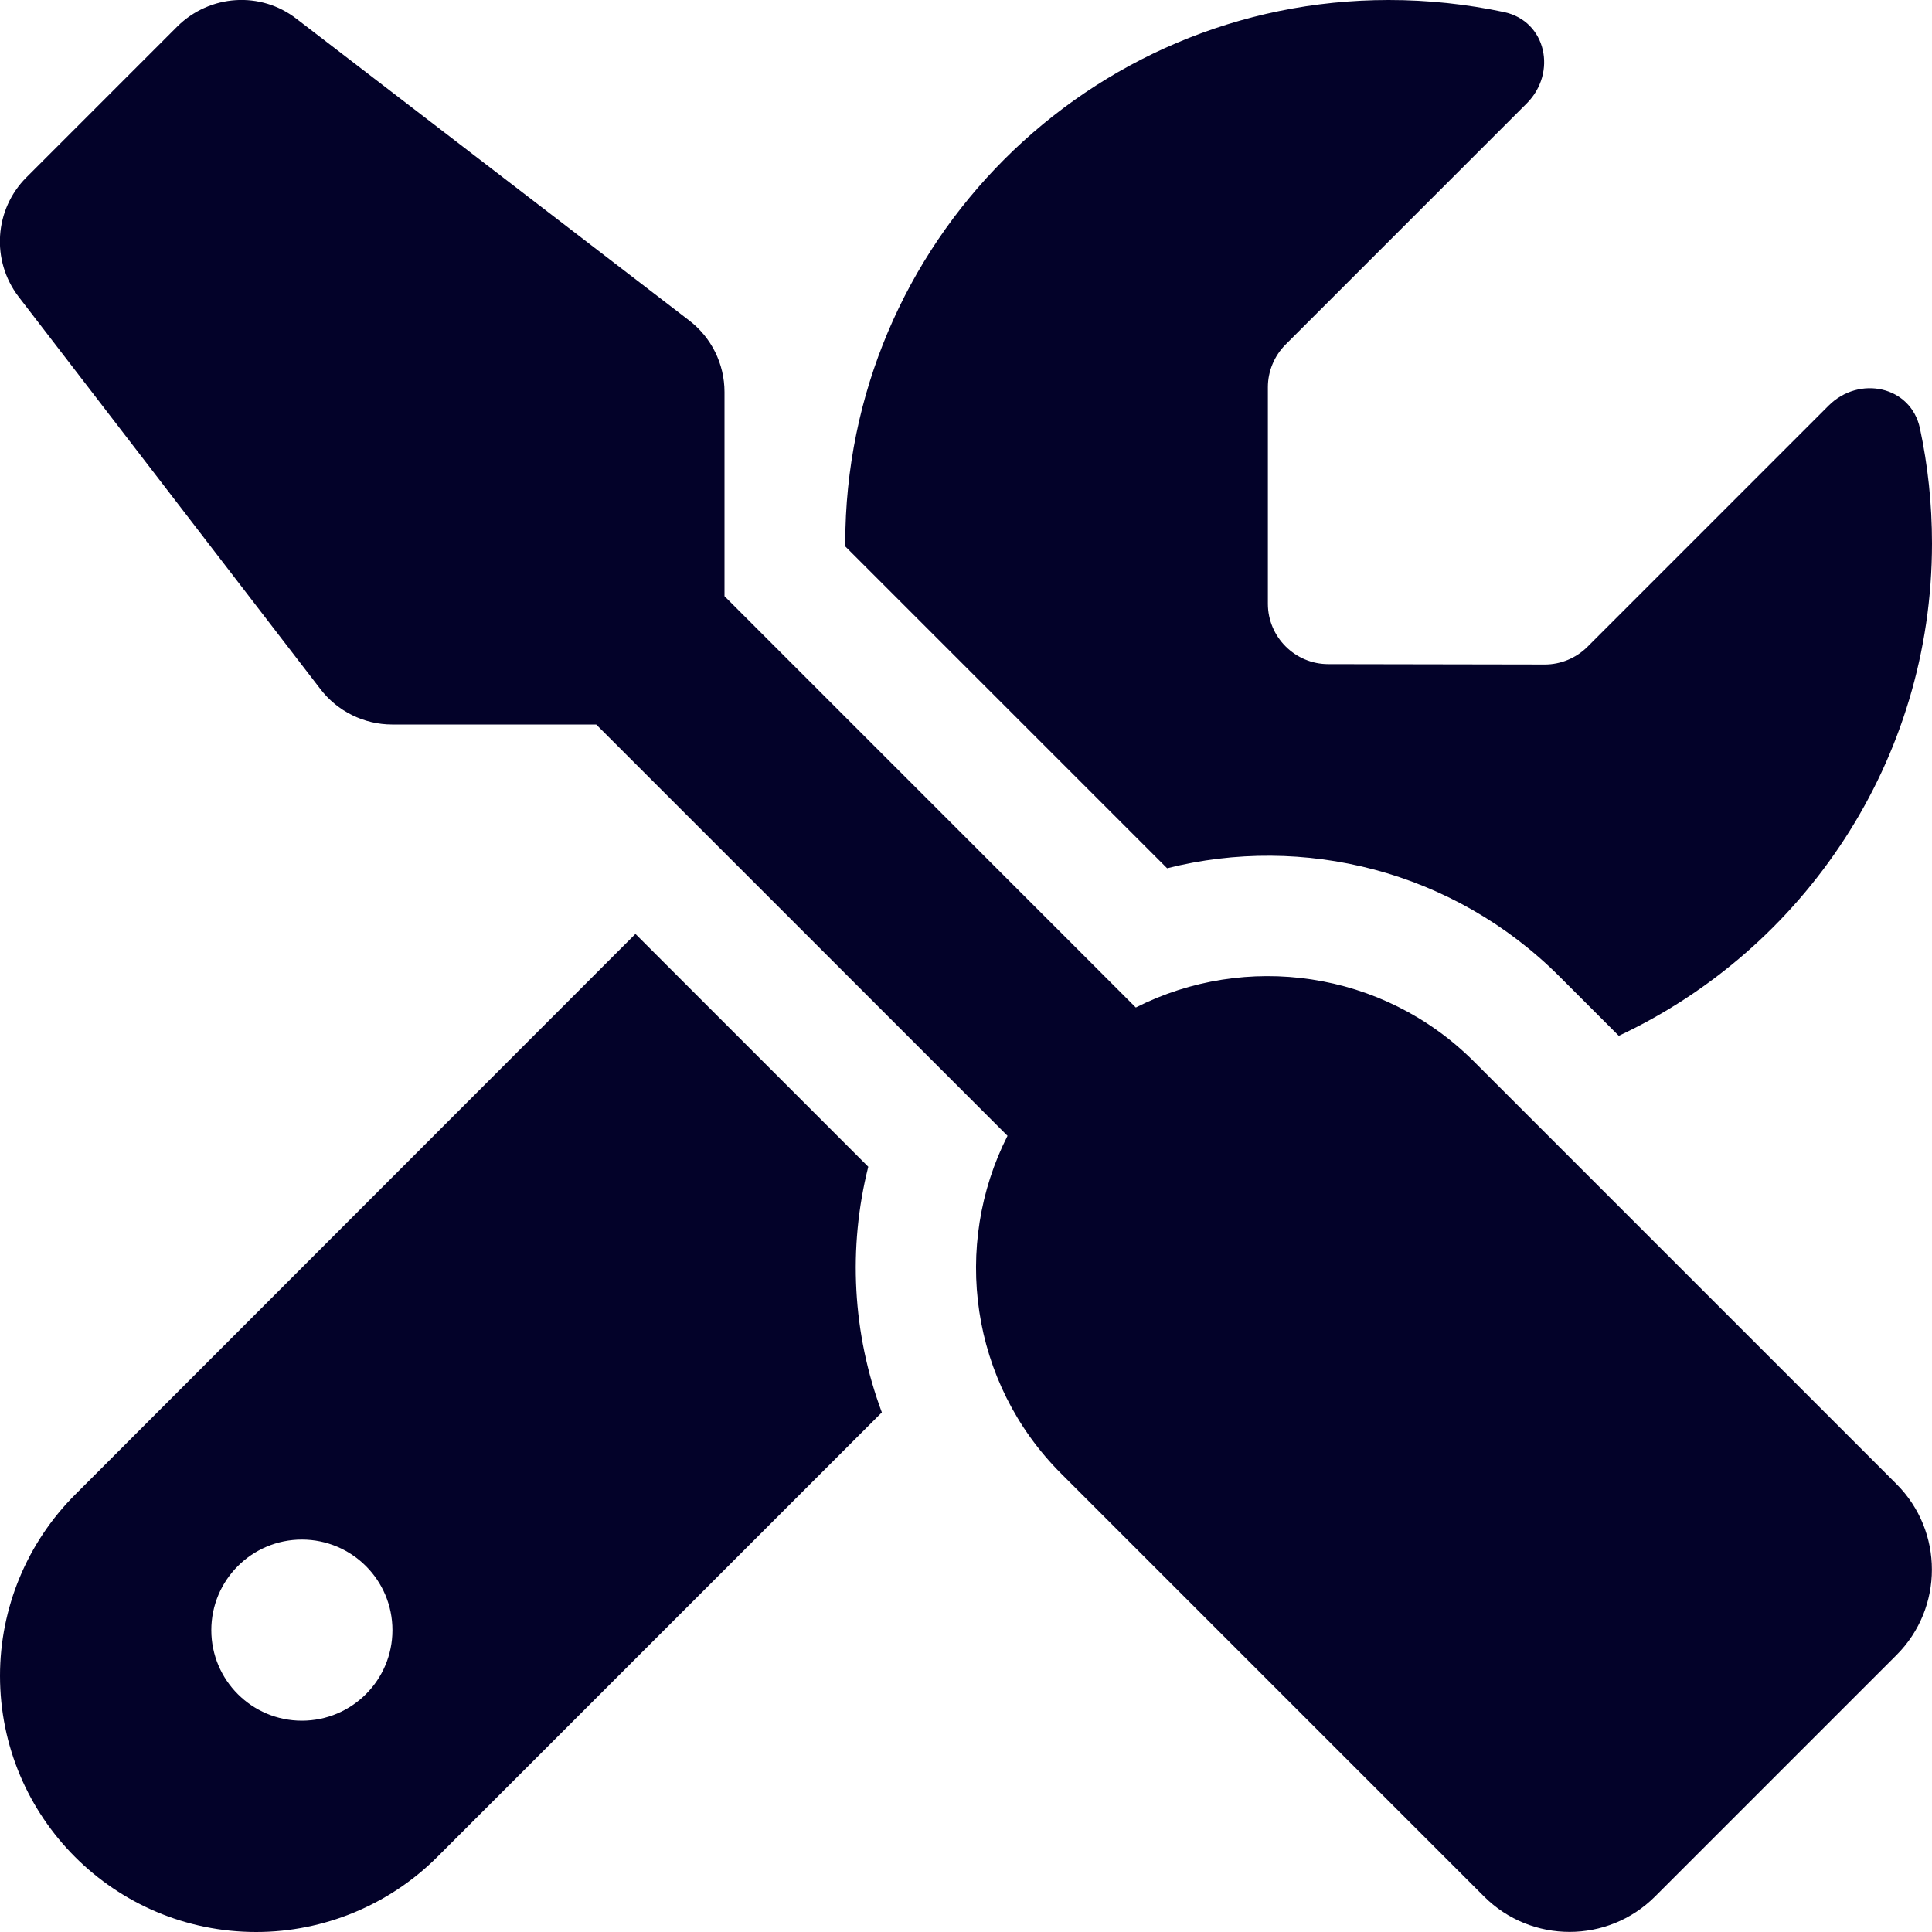
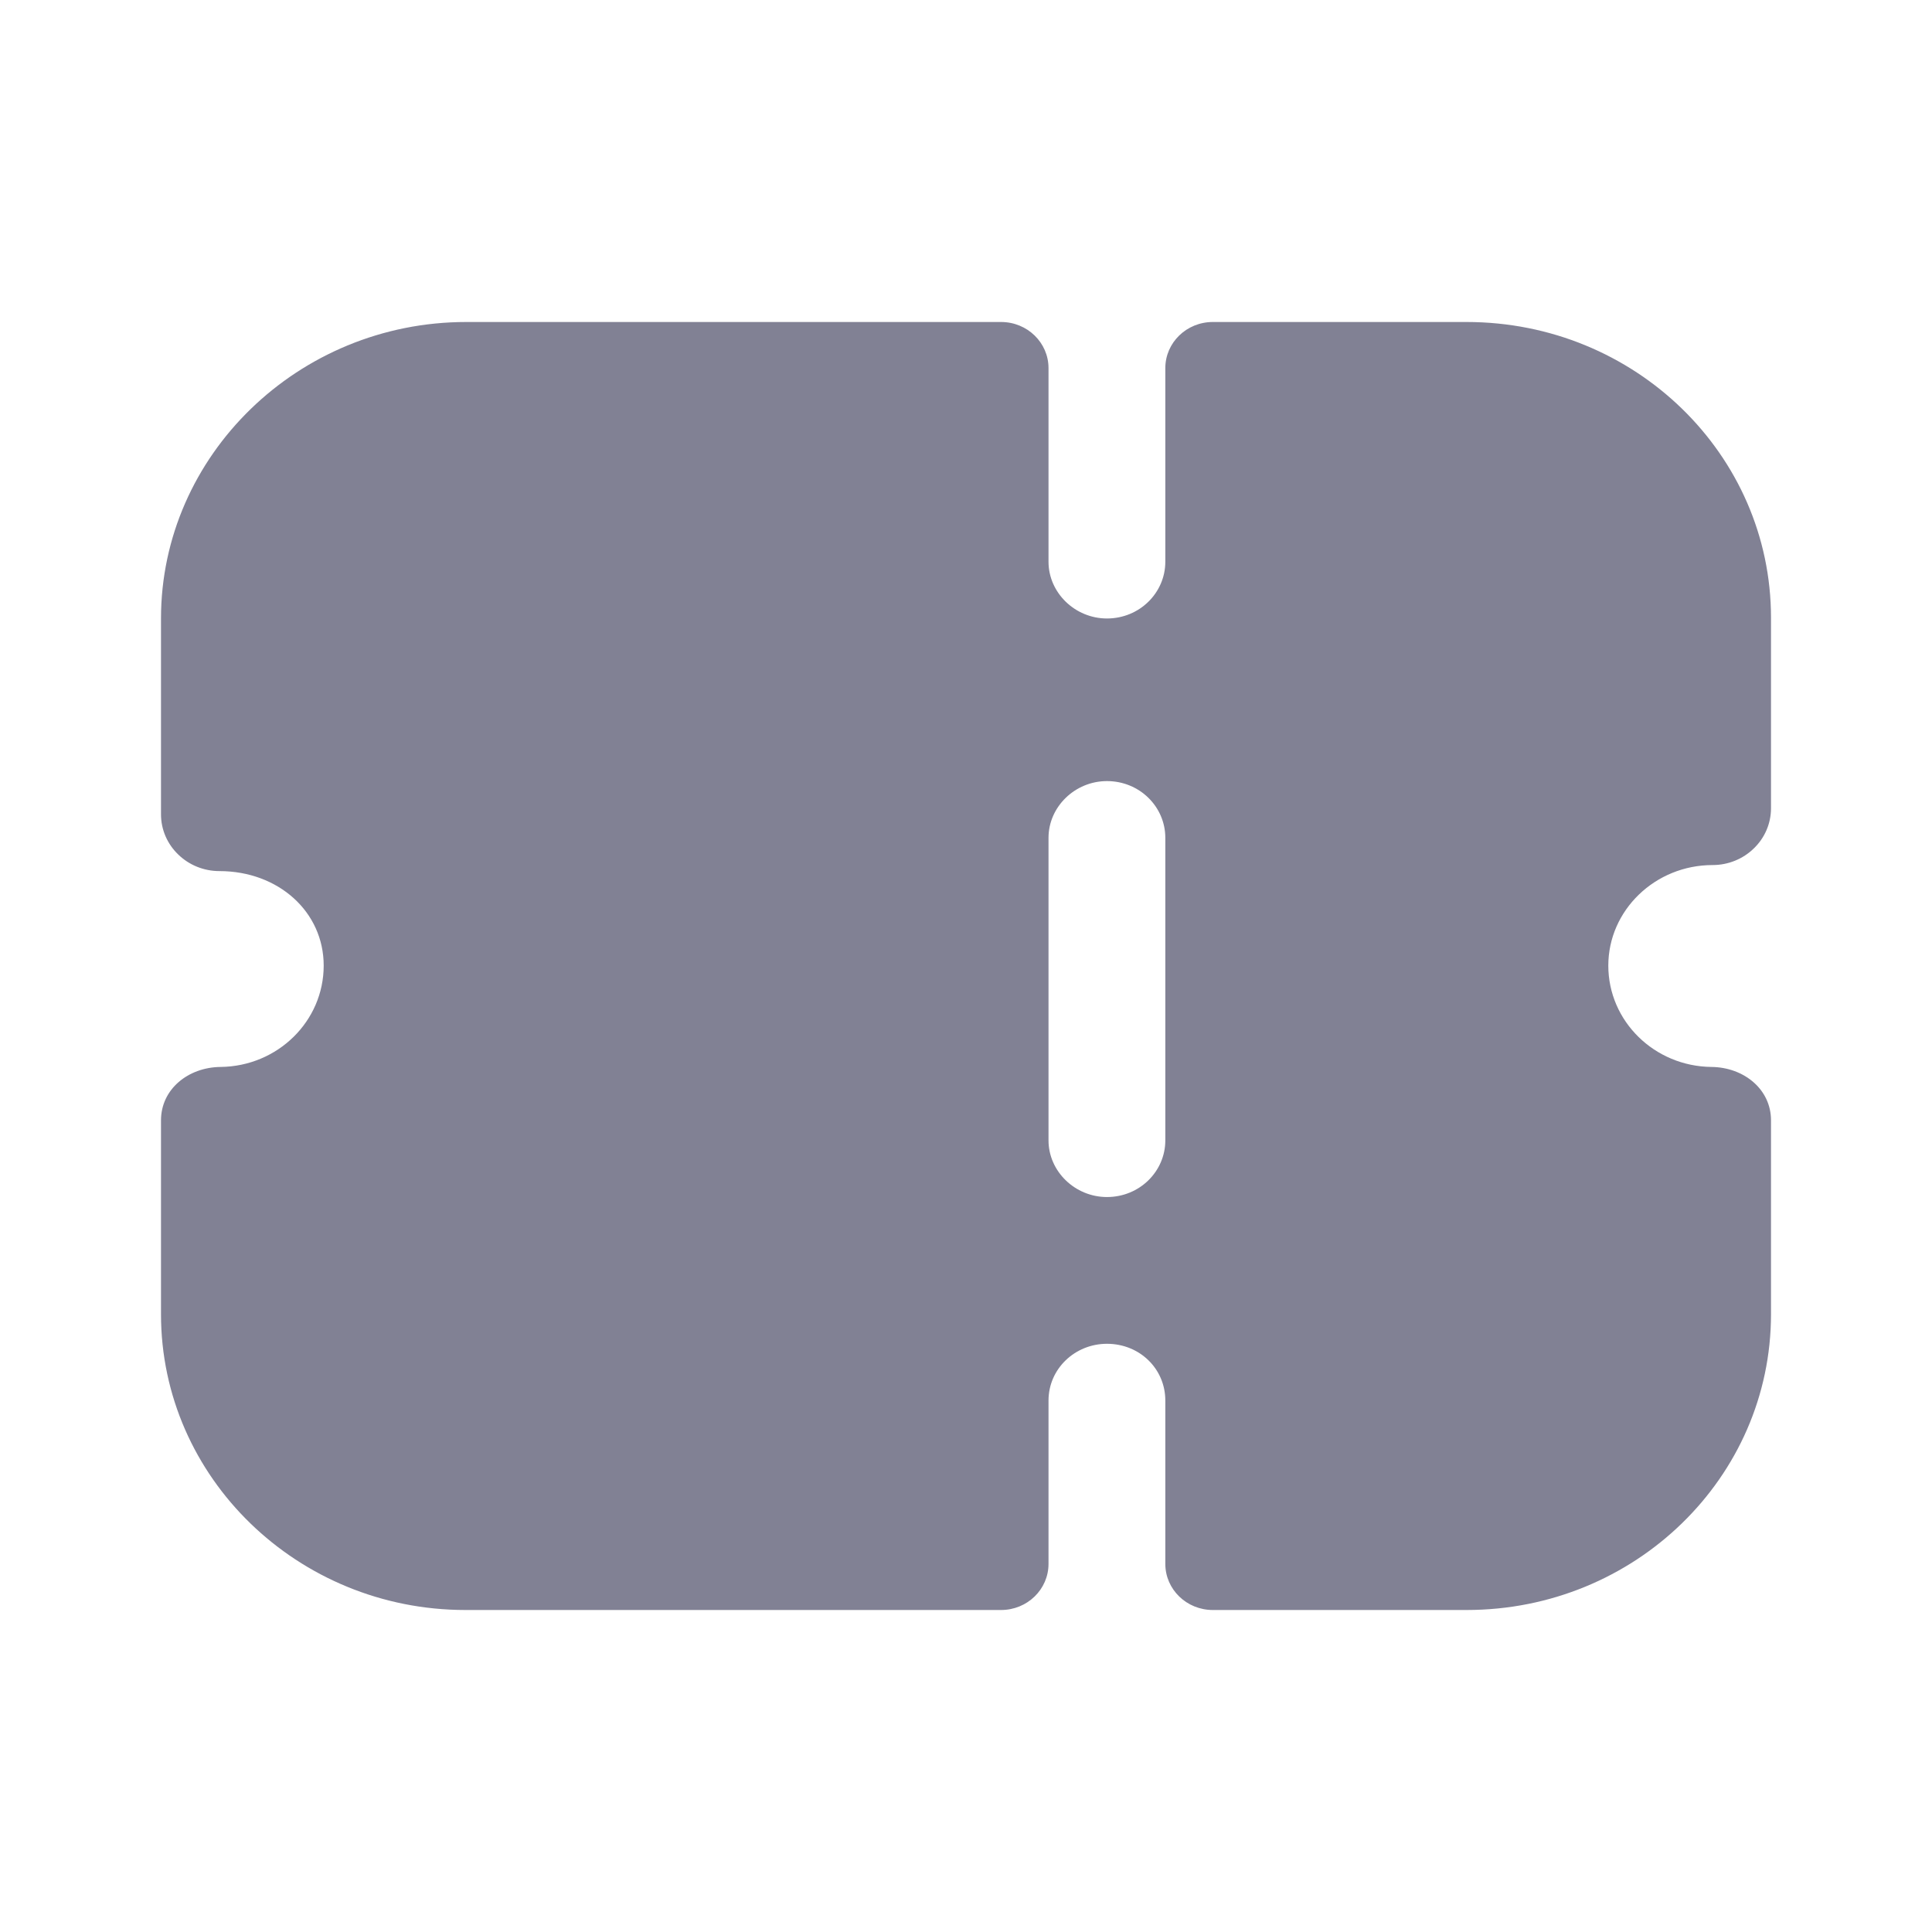
- <svg xmlns="http://www.w3.org/2000/svg" viewBox="0 0 512 512">
-   <path d="M78.6 5C69.1-2.4 55.6-1.5 47 7L7 47c-8.5 8.5-9.4 22-2.1 31.6l80 104c4.5 5.9 11.6 9.4 19 9.4l54.1 0 109 109c-14.7 29-10 65.4 14.3 89.6l112 112c12.5 12.5 32.8 12.5 45.3 0l64-64c12.5-12.5 12.5-32.8 0-45.3l-112-112c-24.2-24.2-60.6-29-89.6-14.3l-109-109 0-54.1c0-7.5-3.5-14.5-9.4-19L78.6 5zM19.9 396.1C7.2 408.8 0 426.1 0 444.1C0 481.6 30.4 512 67.9 512c18 0 35.3-7.2 48-19.9L233.7 374.3c-7.8-20.9-9-43.6-3.6-65.1l-61.7-61.7L19.9 396.1zM512 144c0-10.5-1.1-20.7-3.2-30.5c-2.4-11.2-16.1-14.1-24.2-6l-63.9 63.9c-3 3-7.1 4.7-11.3 4.7L352 176c-8.8 0-16-7.2-16-16l0-57.4c0-4.2 1.7-8.3 4.7-11.3l63.9-63.9c8.1-8.1 5.2-21.8-6-24.2C388.7 1.1 378.5 0 368 0C288.5 0 224 64.5 224 144l0 .8 85.3 85.3c36-9.1 75.8 .5 104 28.7L429 274.5c49-23 83-72.8 83-130.5zM56 432a24 24 0 1 1 48 0 24 24 0 1 1 -48 0z" fill="#030229" />
+ <svg xmlns="http://www.w3.org/2000/svg" width="24" height="24" viewBox="0 0 24 24" fill="none">
+   <path fill-rule="evenodd" clip-rule="evenodd" d="M21.787 10.539C21.652 10.671 21.468 10.746 21.275 10.746C20.559 10.746 19.979 11.309 19.979 11.995C19.979 12.686 20.552 13.247 21.261 13.254C21.66 13.258 22 13.529 22 13.917V16.326C22 18.355 20.308 20 18.219 20H15.066C14.74 20 14.476 19.744 14.476 19.427V17.398C14.476 17.003 14.157 16.693 13.751 16.693C13.354 16.693 13.025 17.003 13.025 17.398V19.427C13.025 19.744 12.761 20 12.436 20H5.781C3.702 20 2 18.356 2 16.326V13.917C2 13.529 2.339 13.258 2.739 13.254C3.449 13.247 4.021 12.686 4.021 11.995C4.021 11.328 3.46 10.821 2.725 10.821C2.532 10.821 2.348 10.746 2.213 10.614C2.077 10.483 2 10.304 2 10.116V7.683C2 5.657 3.706 4 5.791 4H12.436C12.761 4 13.025 4.256 13.025 4.573V6.978C13.025 7.363 13.354 7.683 13.751 7.683C14.157 7.683 14.476 7.363 14.476 6.978V4.573C14.476 4.256 14.74 4 15.066 4H18.219C20.308 4 22 5.644 22 7.674V10.041C22 10.229 21.923 10.408 21.787 10.539ZM13.751 14.87C14.157 14.87 14.476 14.551 14.476 14.166V10.408C14.476 10.022 14.157 9.703 13.751 9.703C13.354 9.703 13.025 10.022 13.025 10.408V14.166C13.025 14.551 13.354 14.87 13.751 14.87Z" fill="#818194" />
</svg>
